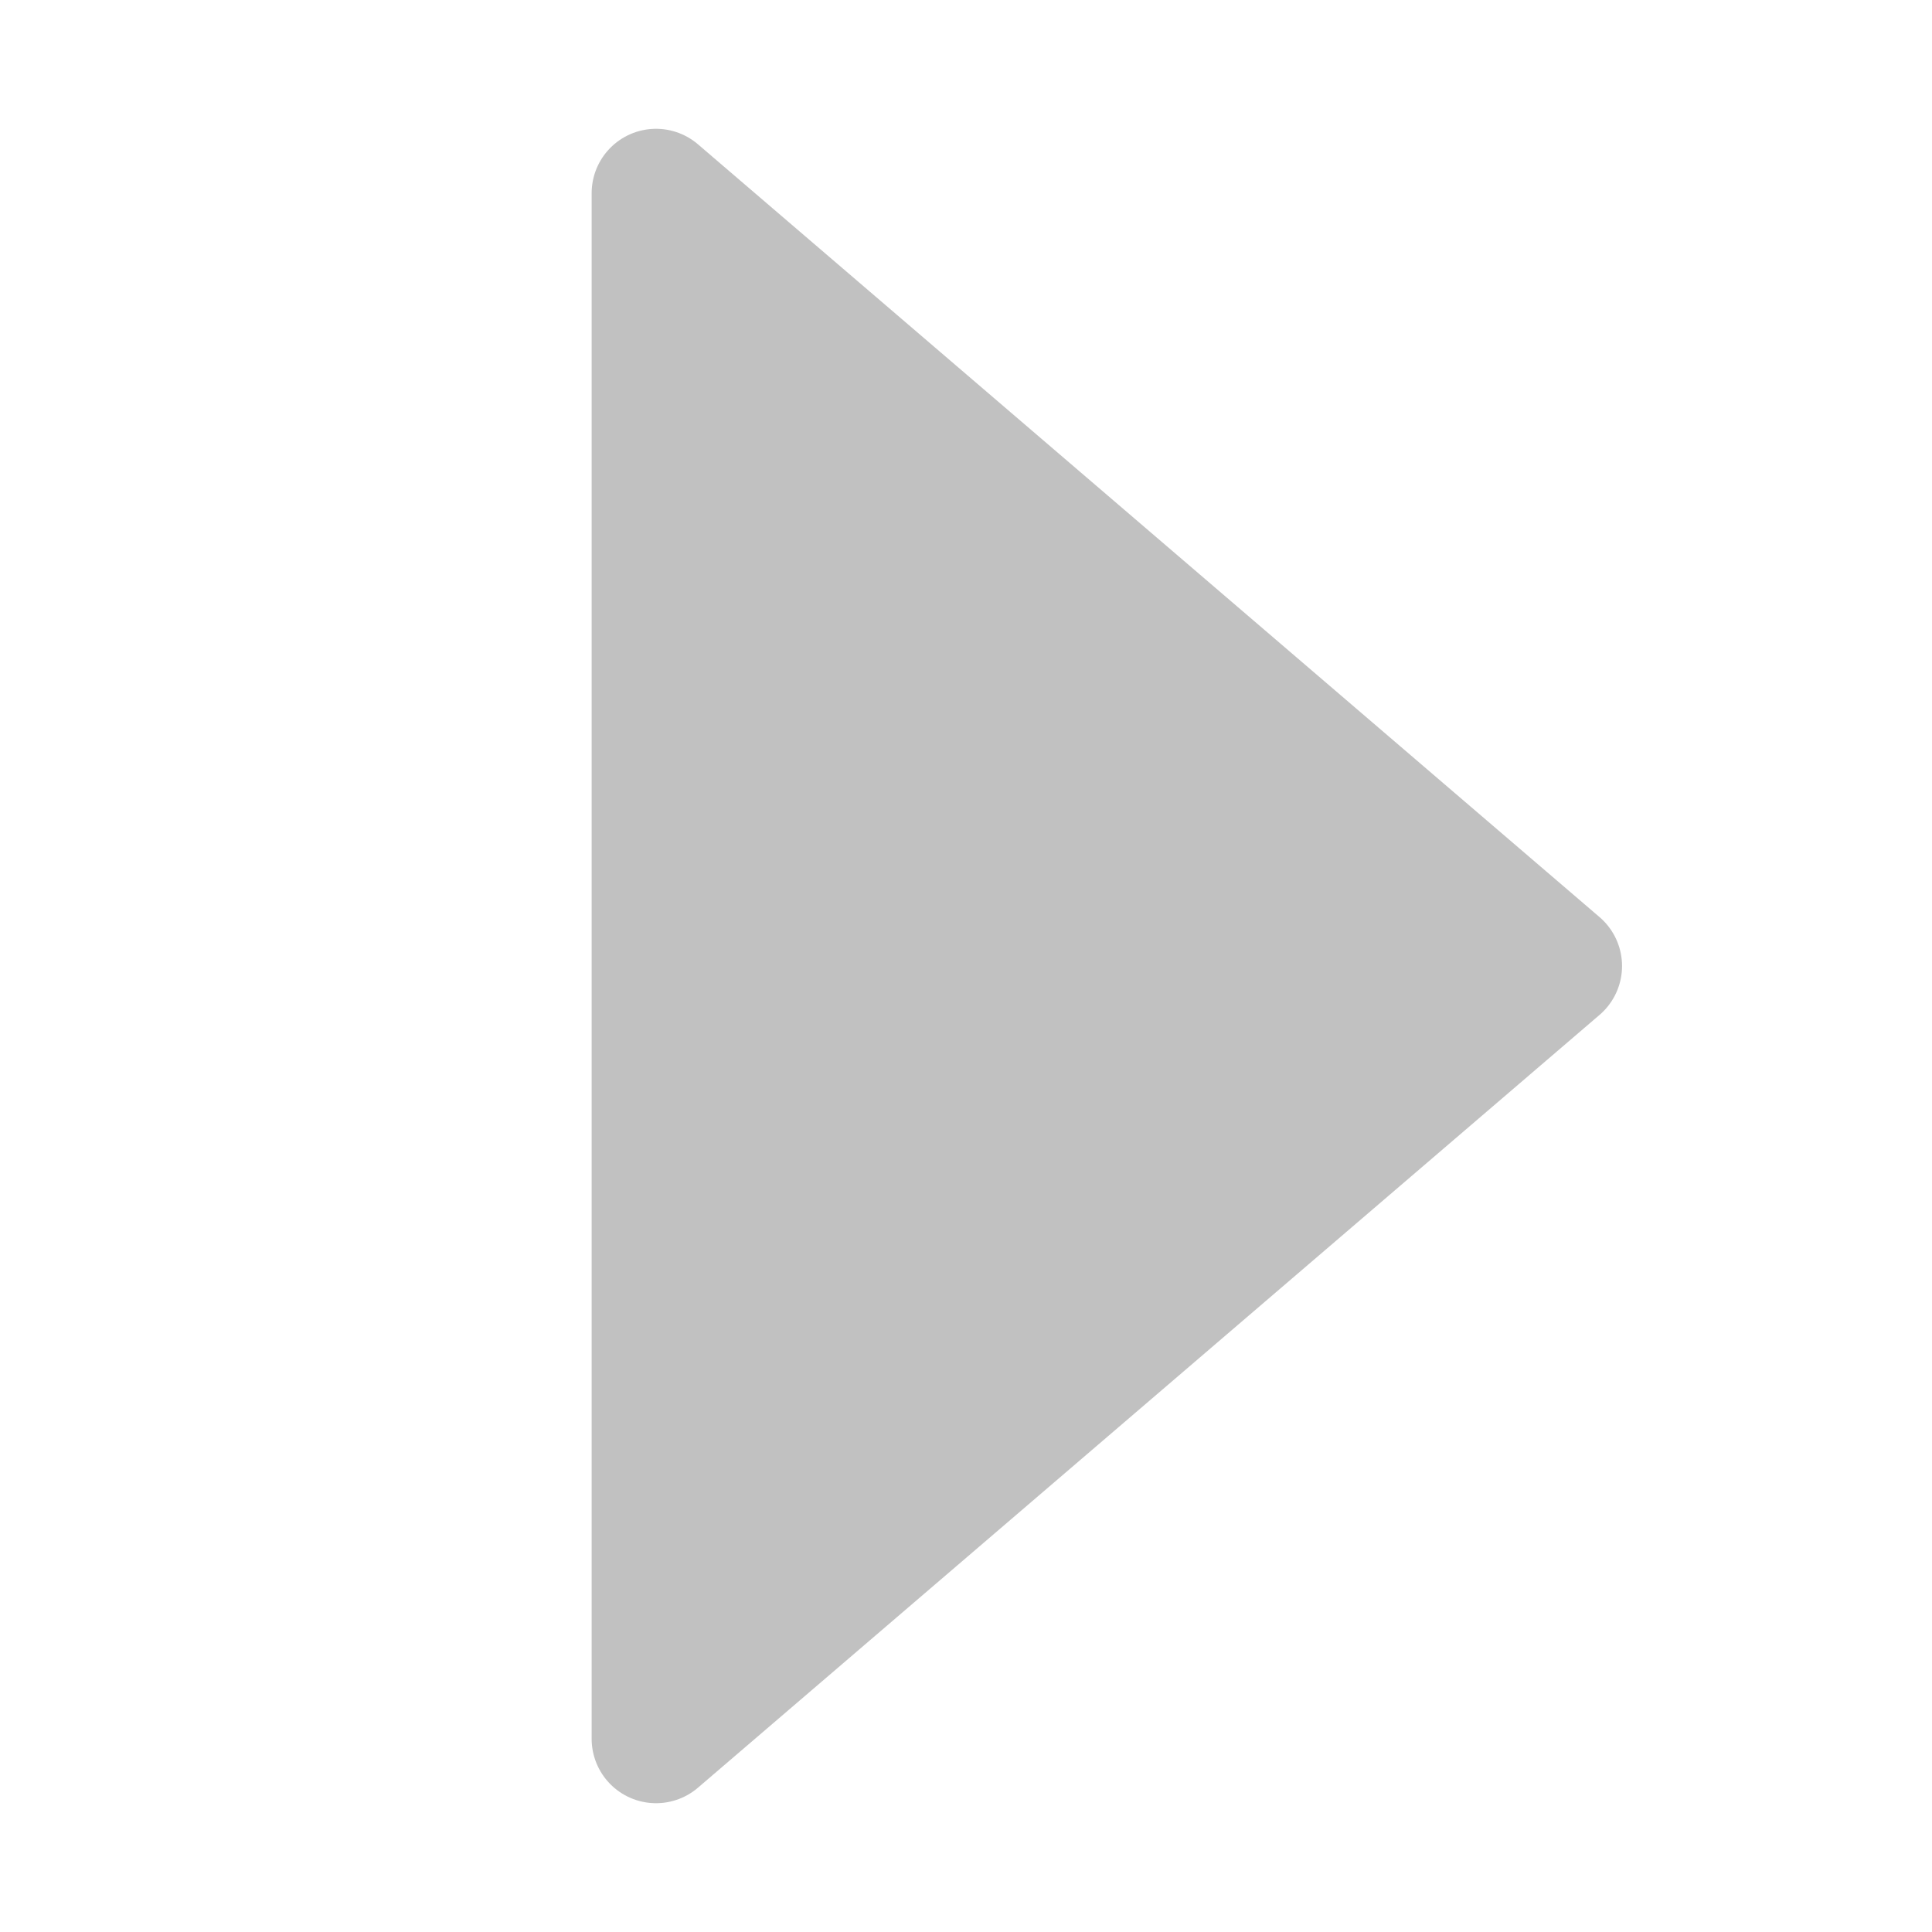
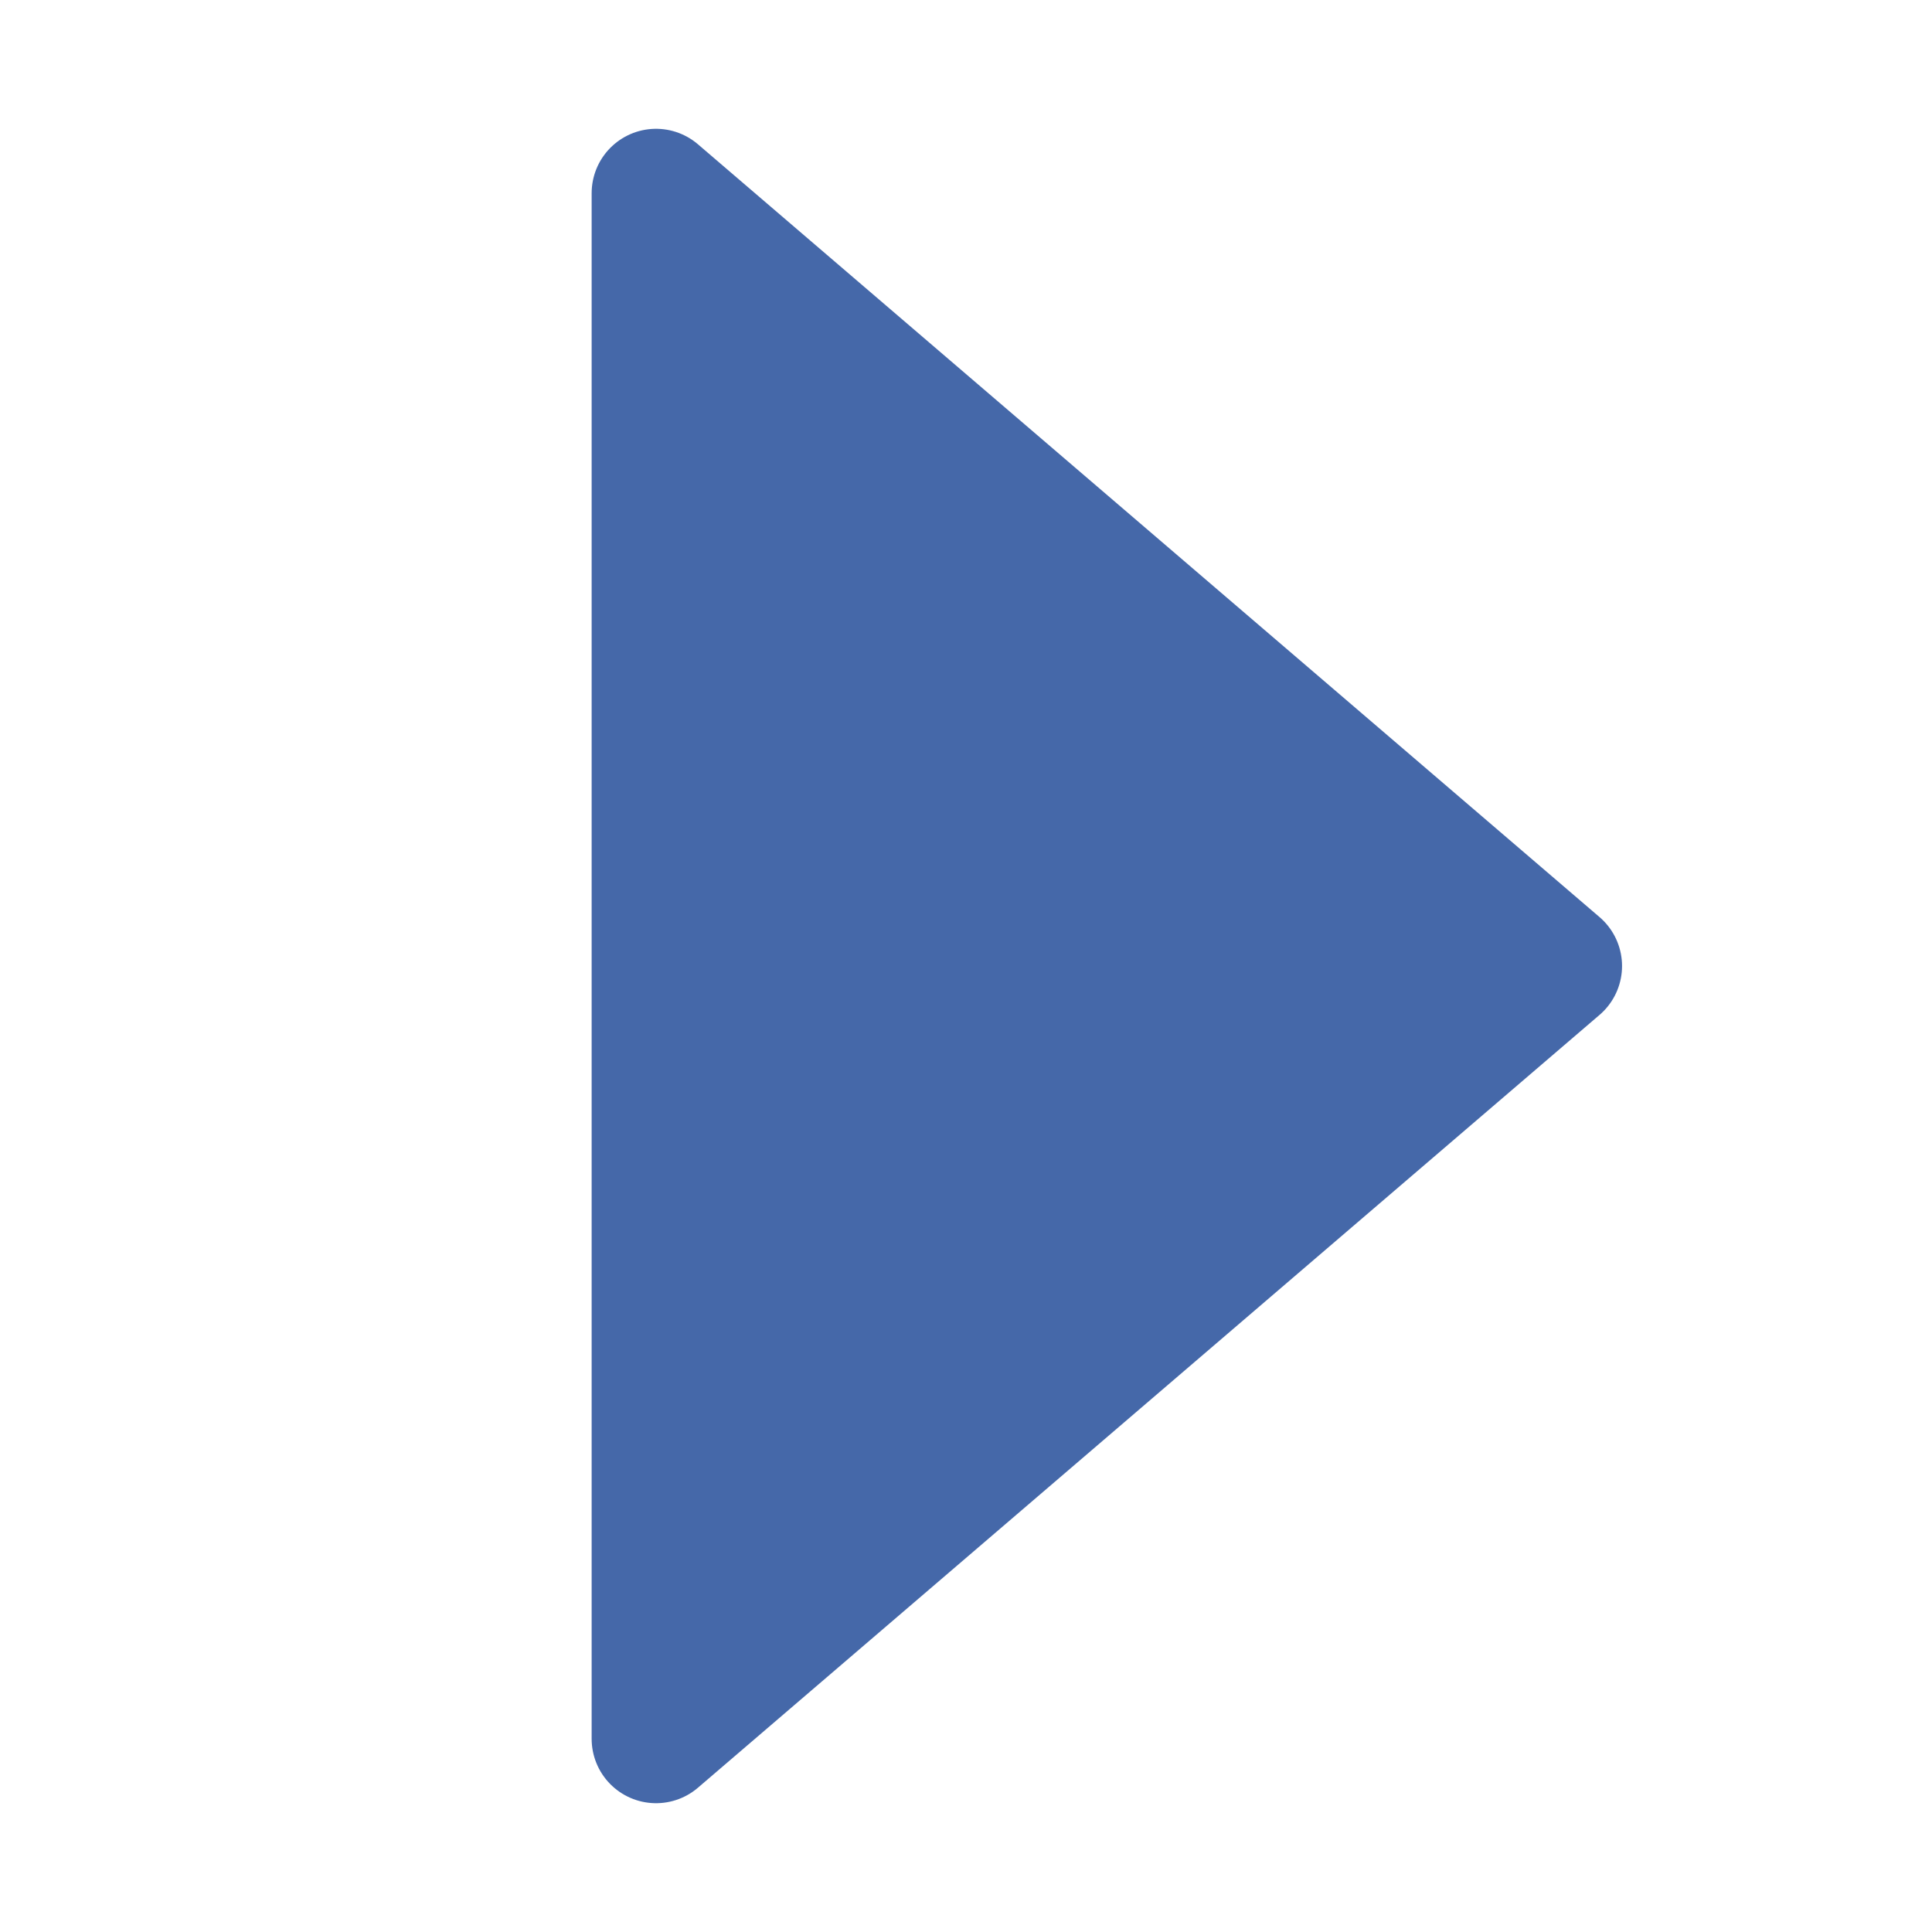
<svg xmlns="http://www.w3.org/2000/svg" width="30" height="30" viewBox="0 0 30 30">
-   <path d="M10.187 3l14 12-14 12z" fill="#c1c1c1" stroke="#c1c1c1" stroke-width="2" stroke-linecap="round" stroke-linejoin="round" />
+   <path d="M10.187 3l14 12-14 12z" fill="#4568a9" stroke="#4568a9" stroke-width="2" stroke-linecap="round" stroke-linejoin="round" />
</svg>
